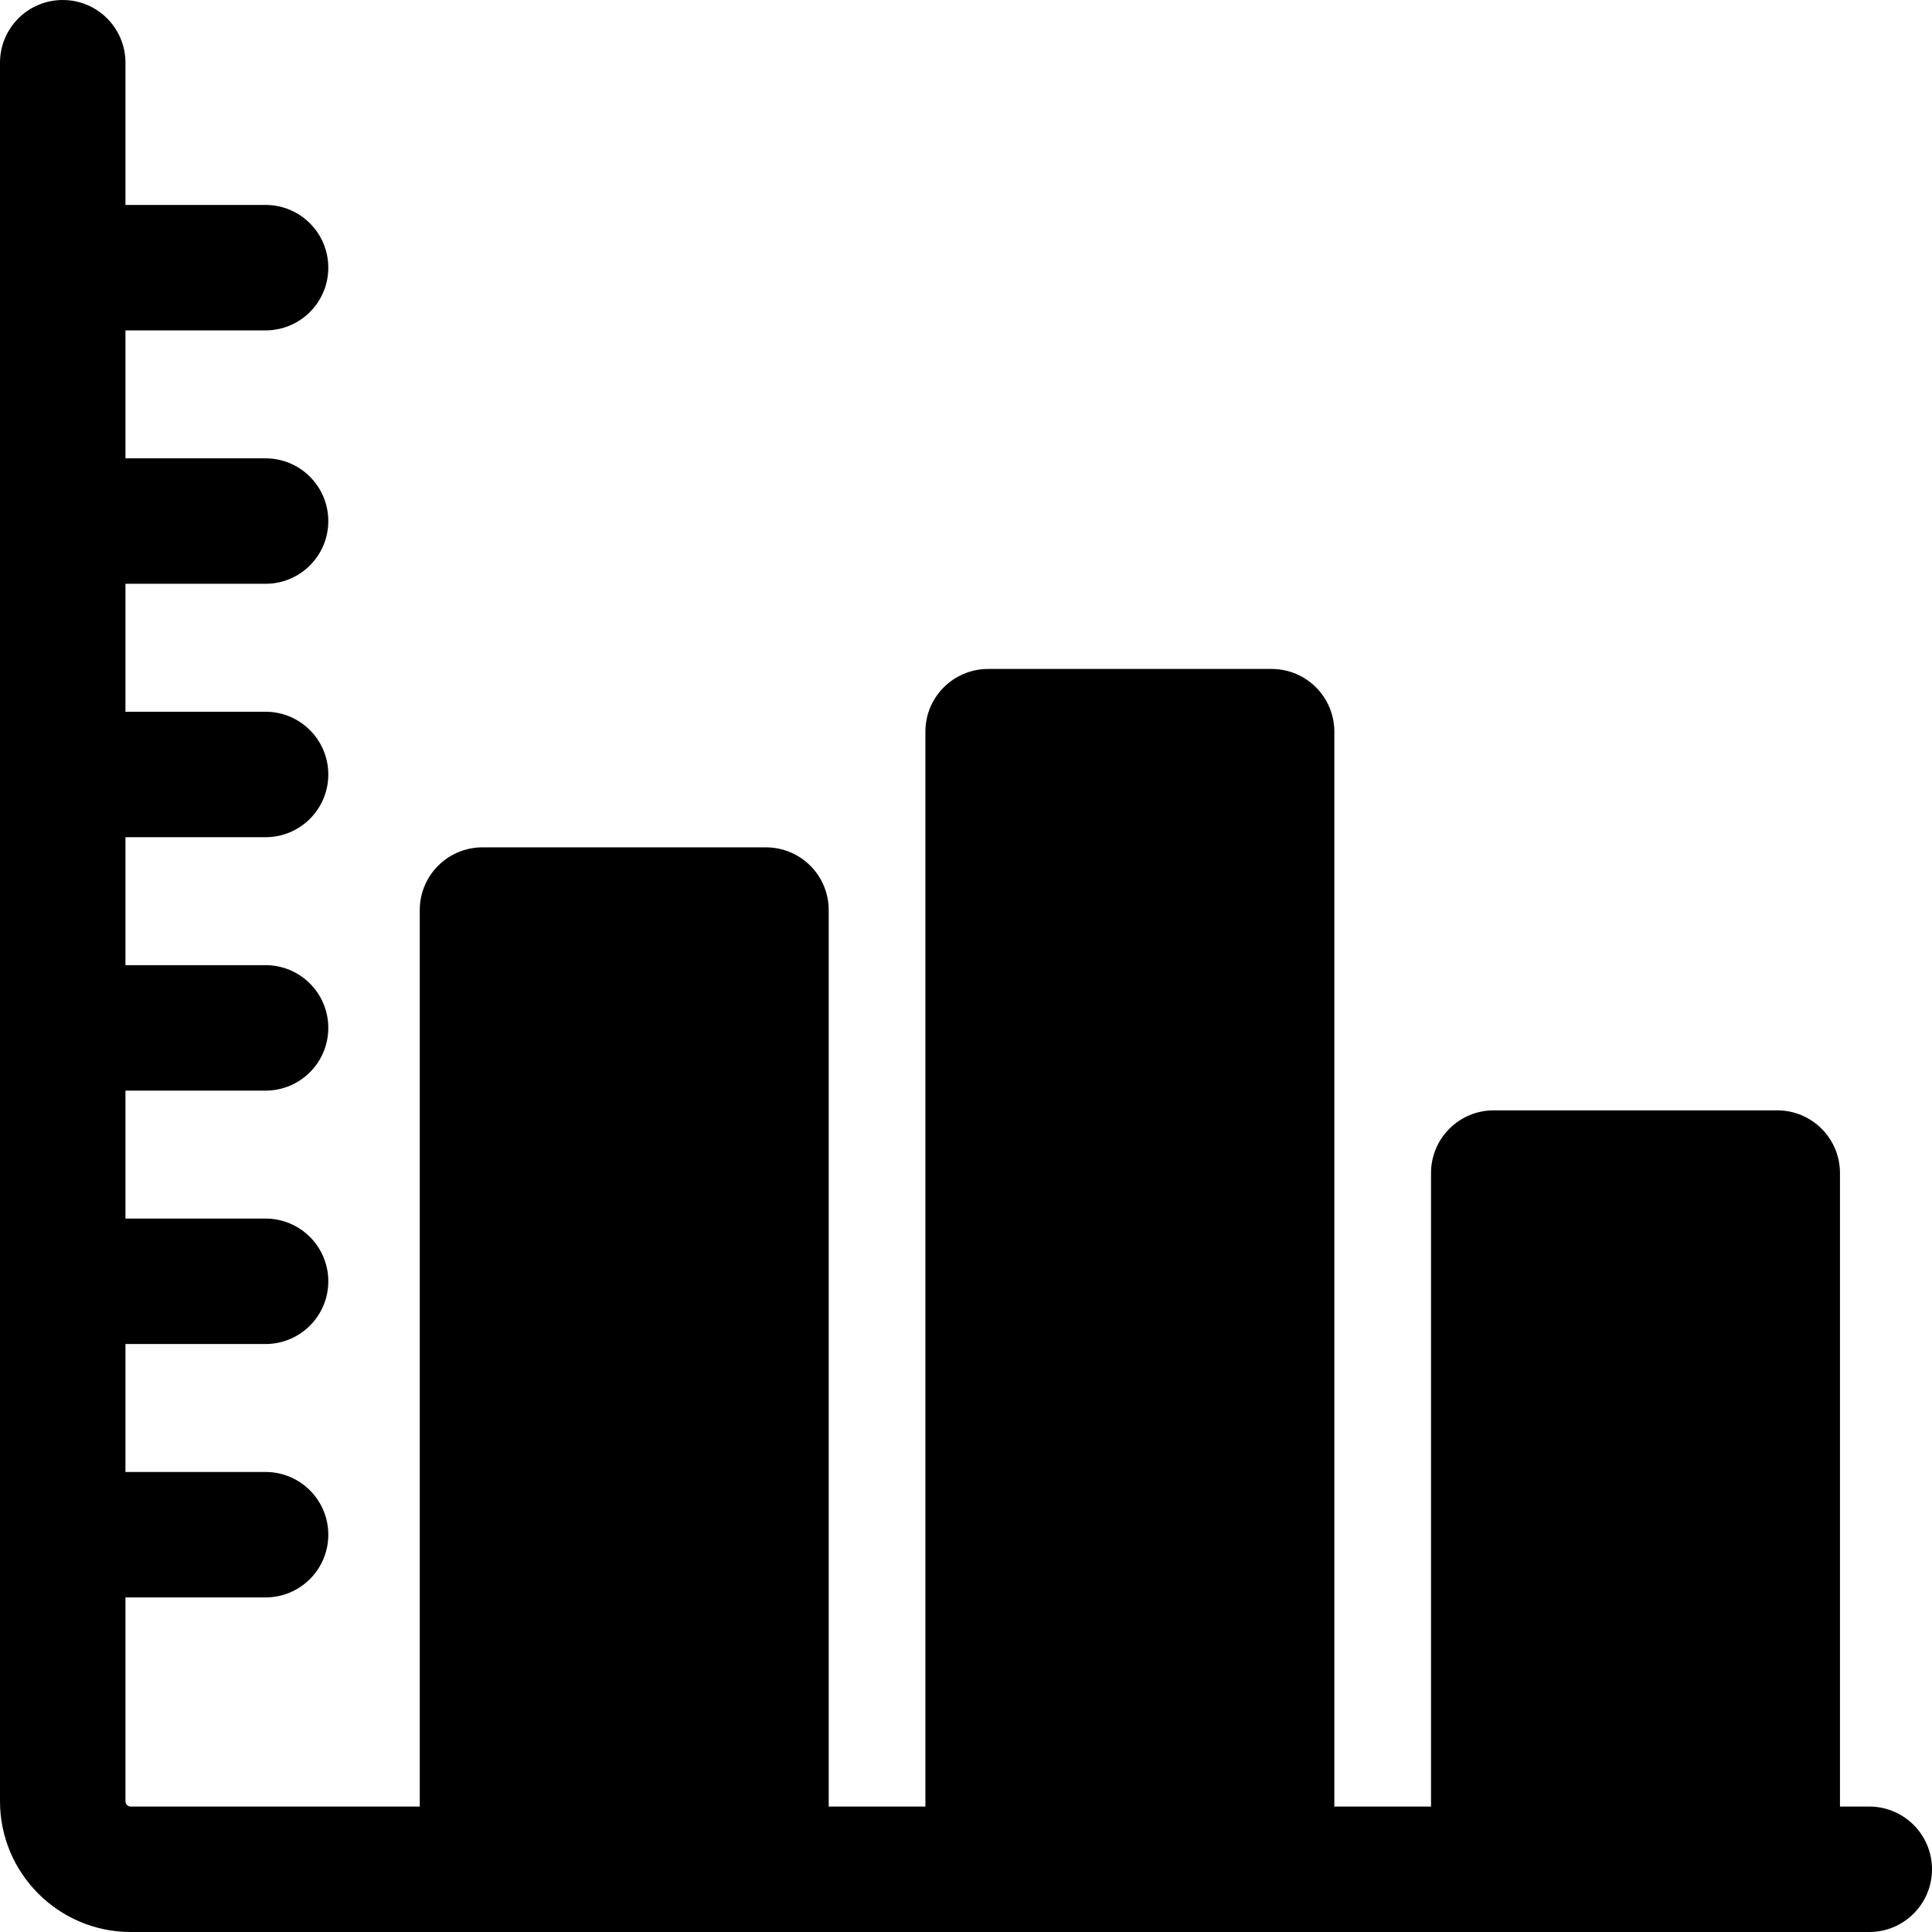
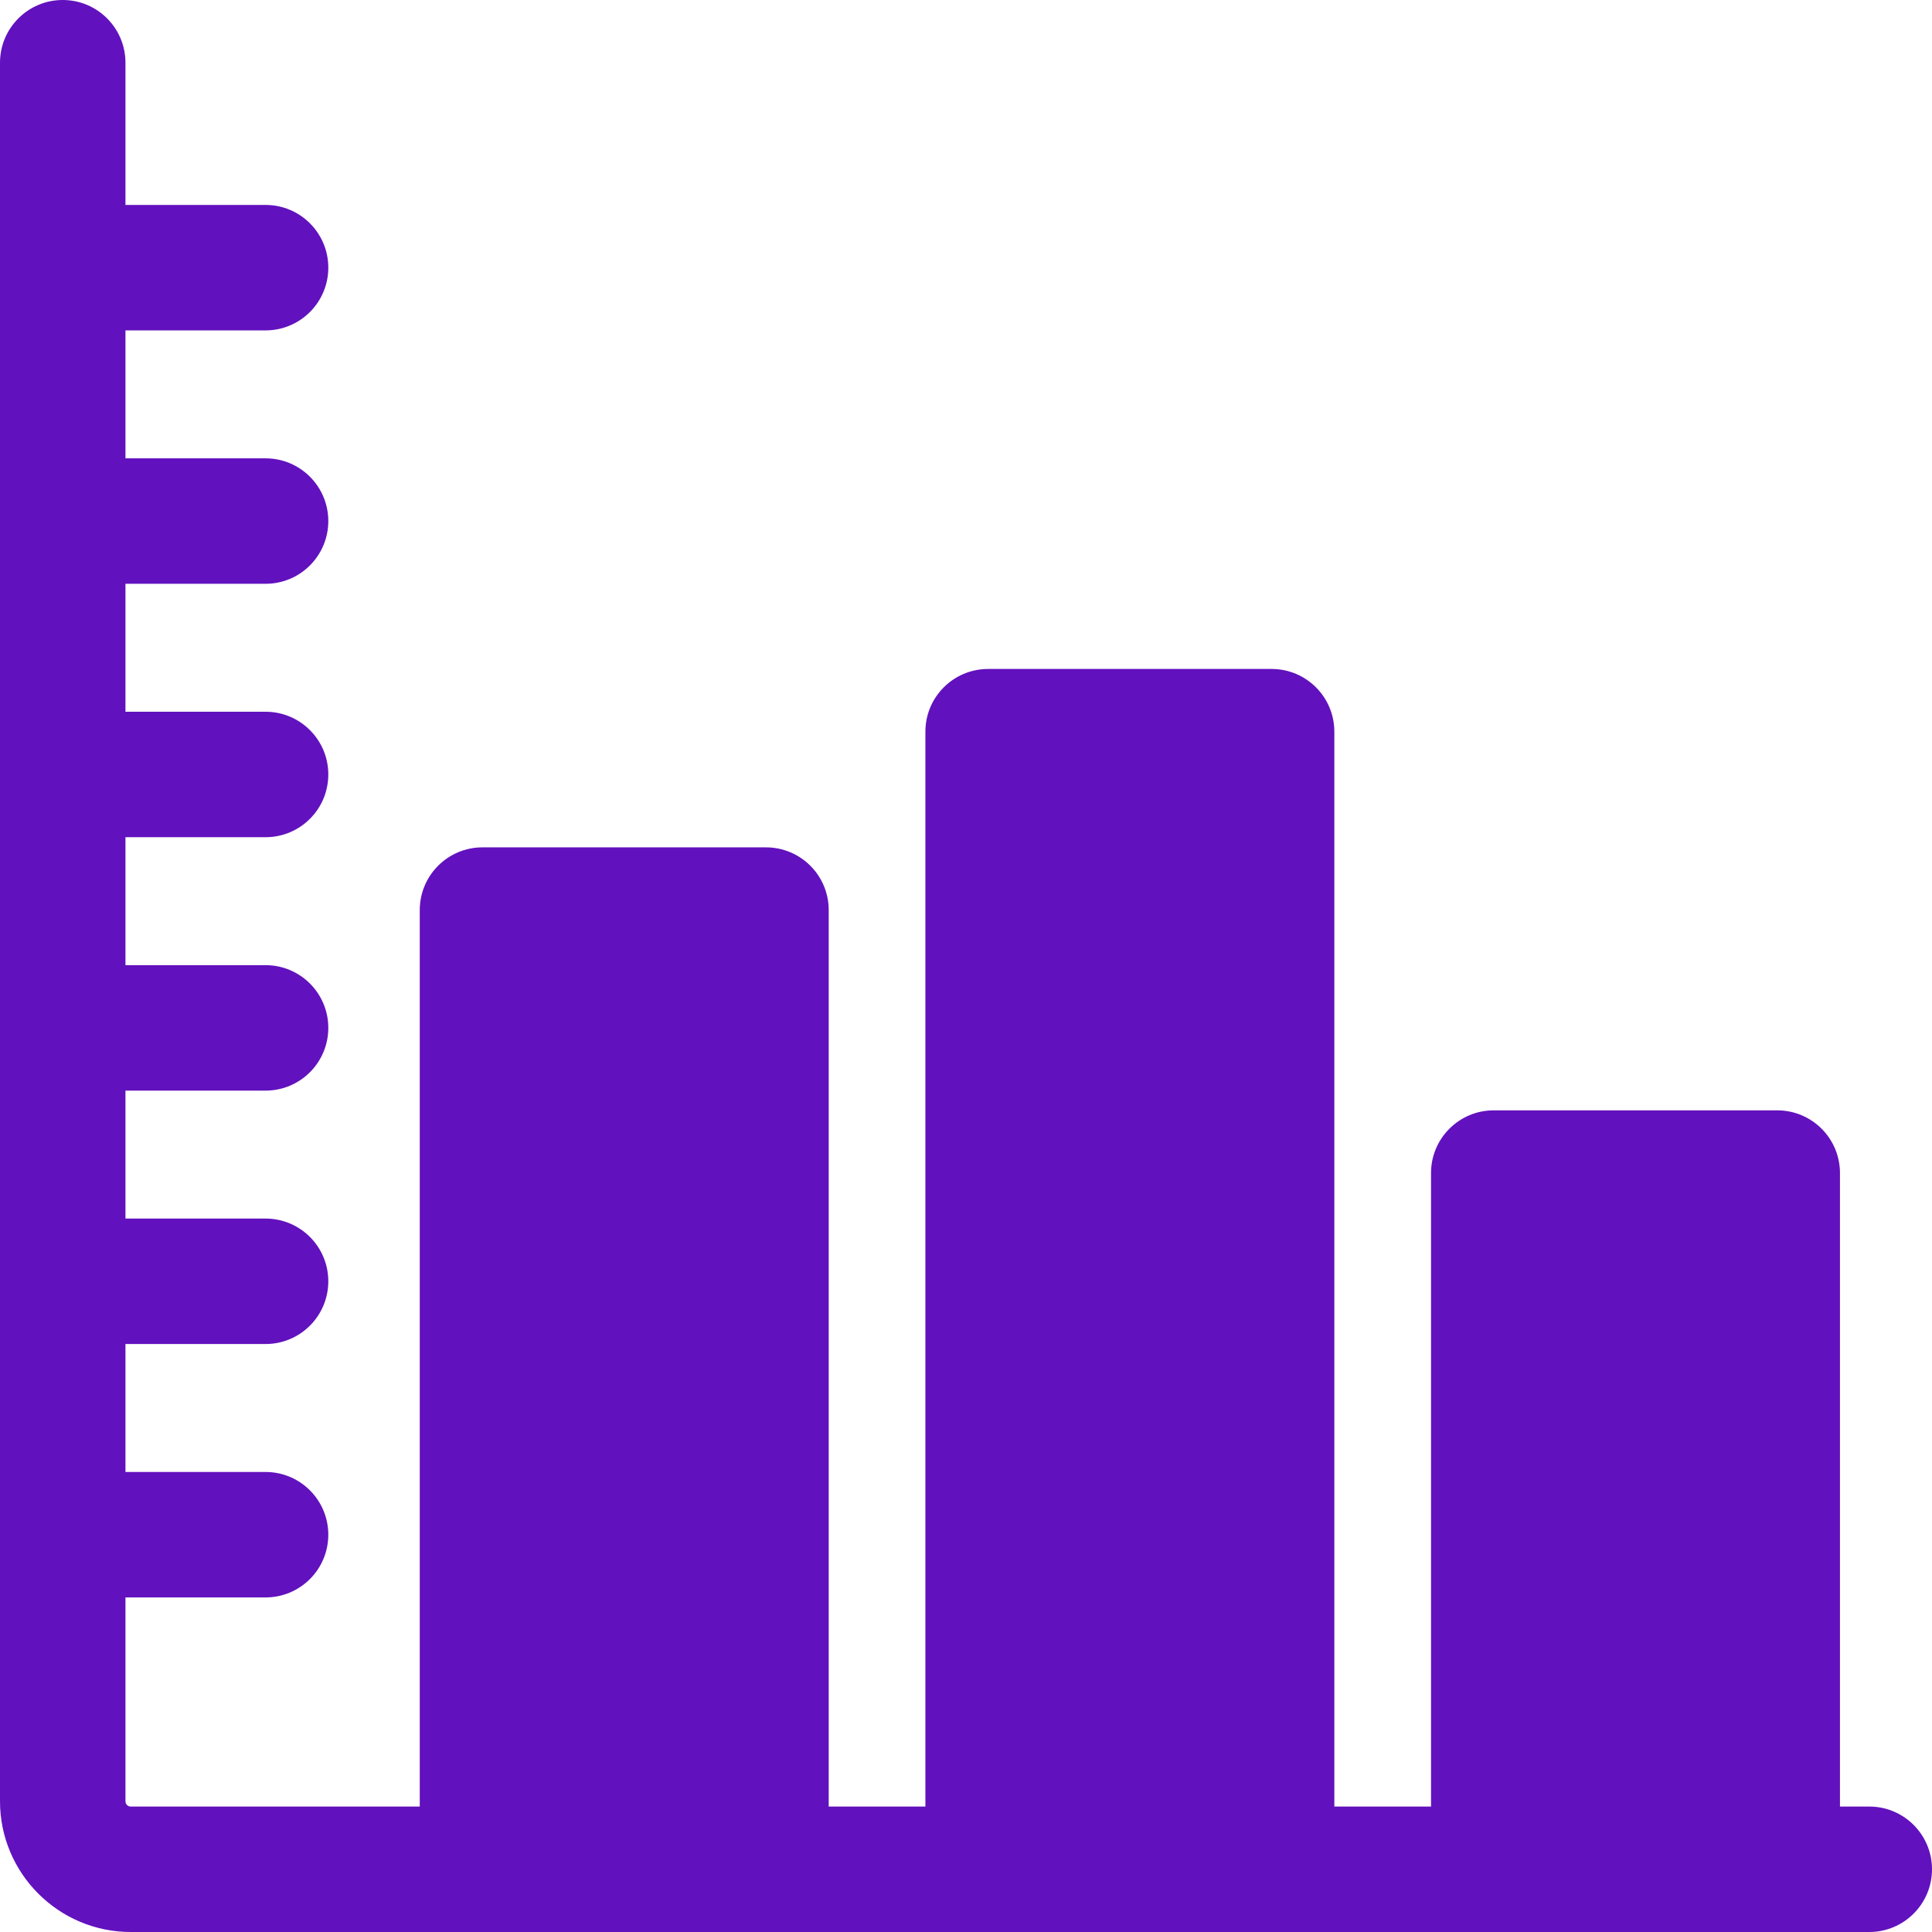
- <svg xmlns="http://www.w3.org/2000/svg" fill="#000000" height="800px" width="800px" version="1.1" id="Layer_1" viewBox="0 0 512 512" xml:space="preserve">
+ <svg xmlns="http://www.w3.org/2000/svg" fill="#6211be" height="70px" width="70px" version="1.1" id="Layer_1" viewBox="0 0 512 512" xml:space="preserve">
  <g>
    <g>
      <path d="M495.378,478.755h-7.767V310.876c0-9.181-7.443-16.623-16.623-16.623h-75.129c-9.181,0-16.623,7.443-16.623,16.623    v167.879h-25.623V193.904c0-9.181-7.443-16.623-16.623-16.623h-75.128c-9.181,0-16.623,7.443-16.623,16.623v284.851h-25.624    V241.181c0-9.181-7.443-16.623-16.623-16.623h-75.128c-9.181,0-16.623,7.443-16.623,16.623v237.573H34.641    c-0.769,0-1.394-0.626-1.394-1.395v-54.024H70.38c9.181,0,16.623-7.443,16.623-16.623c0-9.181-7.443-16.623-16.623-16.623H33.247    v-33.91H70.38c9.181,0,16.623-7.443,16.623-16.623c0-9.181-7.443-16.623-16.623-16.623H33.247v-33.91H70.38    c9.181,0,16.623-7.443,16.623-16.623c0-9.18-7.443-16.623-16.623-16.623H33.247v-33.91H70.38c9.181,0,16.623-7.443,16.623-16.623    c0-9.181-7.443-16.623-16.623-16.623H33.247v-33.91H70.38c9.181,0,16.623-7.443,16.623-16.623c0-9.18-7.443-16.623-16.623-16.623    H33.247V87.557H70.38c9.181,0,16.623-7.443,16.623-16.623S79.559,54.311,70.38,54.311H33.247V16.623    C33.247,7.443,25.804,0,16.624,0C7.444,0,0.001,7.443,0.001,16.623V477.36C0.001,496.46,15.54,512,34.64,512    c3.234,0,452.8,0,460.737,0c9.181,0,16.623-7.443,16.623-16.623C511.999,486.198,504.558,478.755,495.378,478.755z" />
    </g>
  </g>
</svg>
